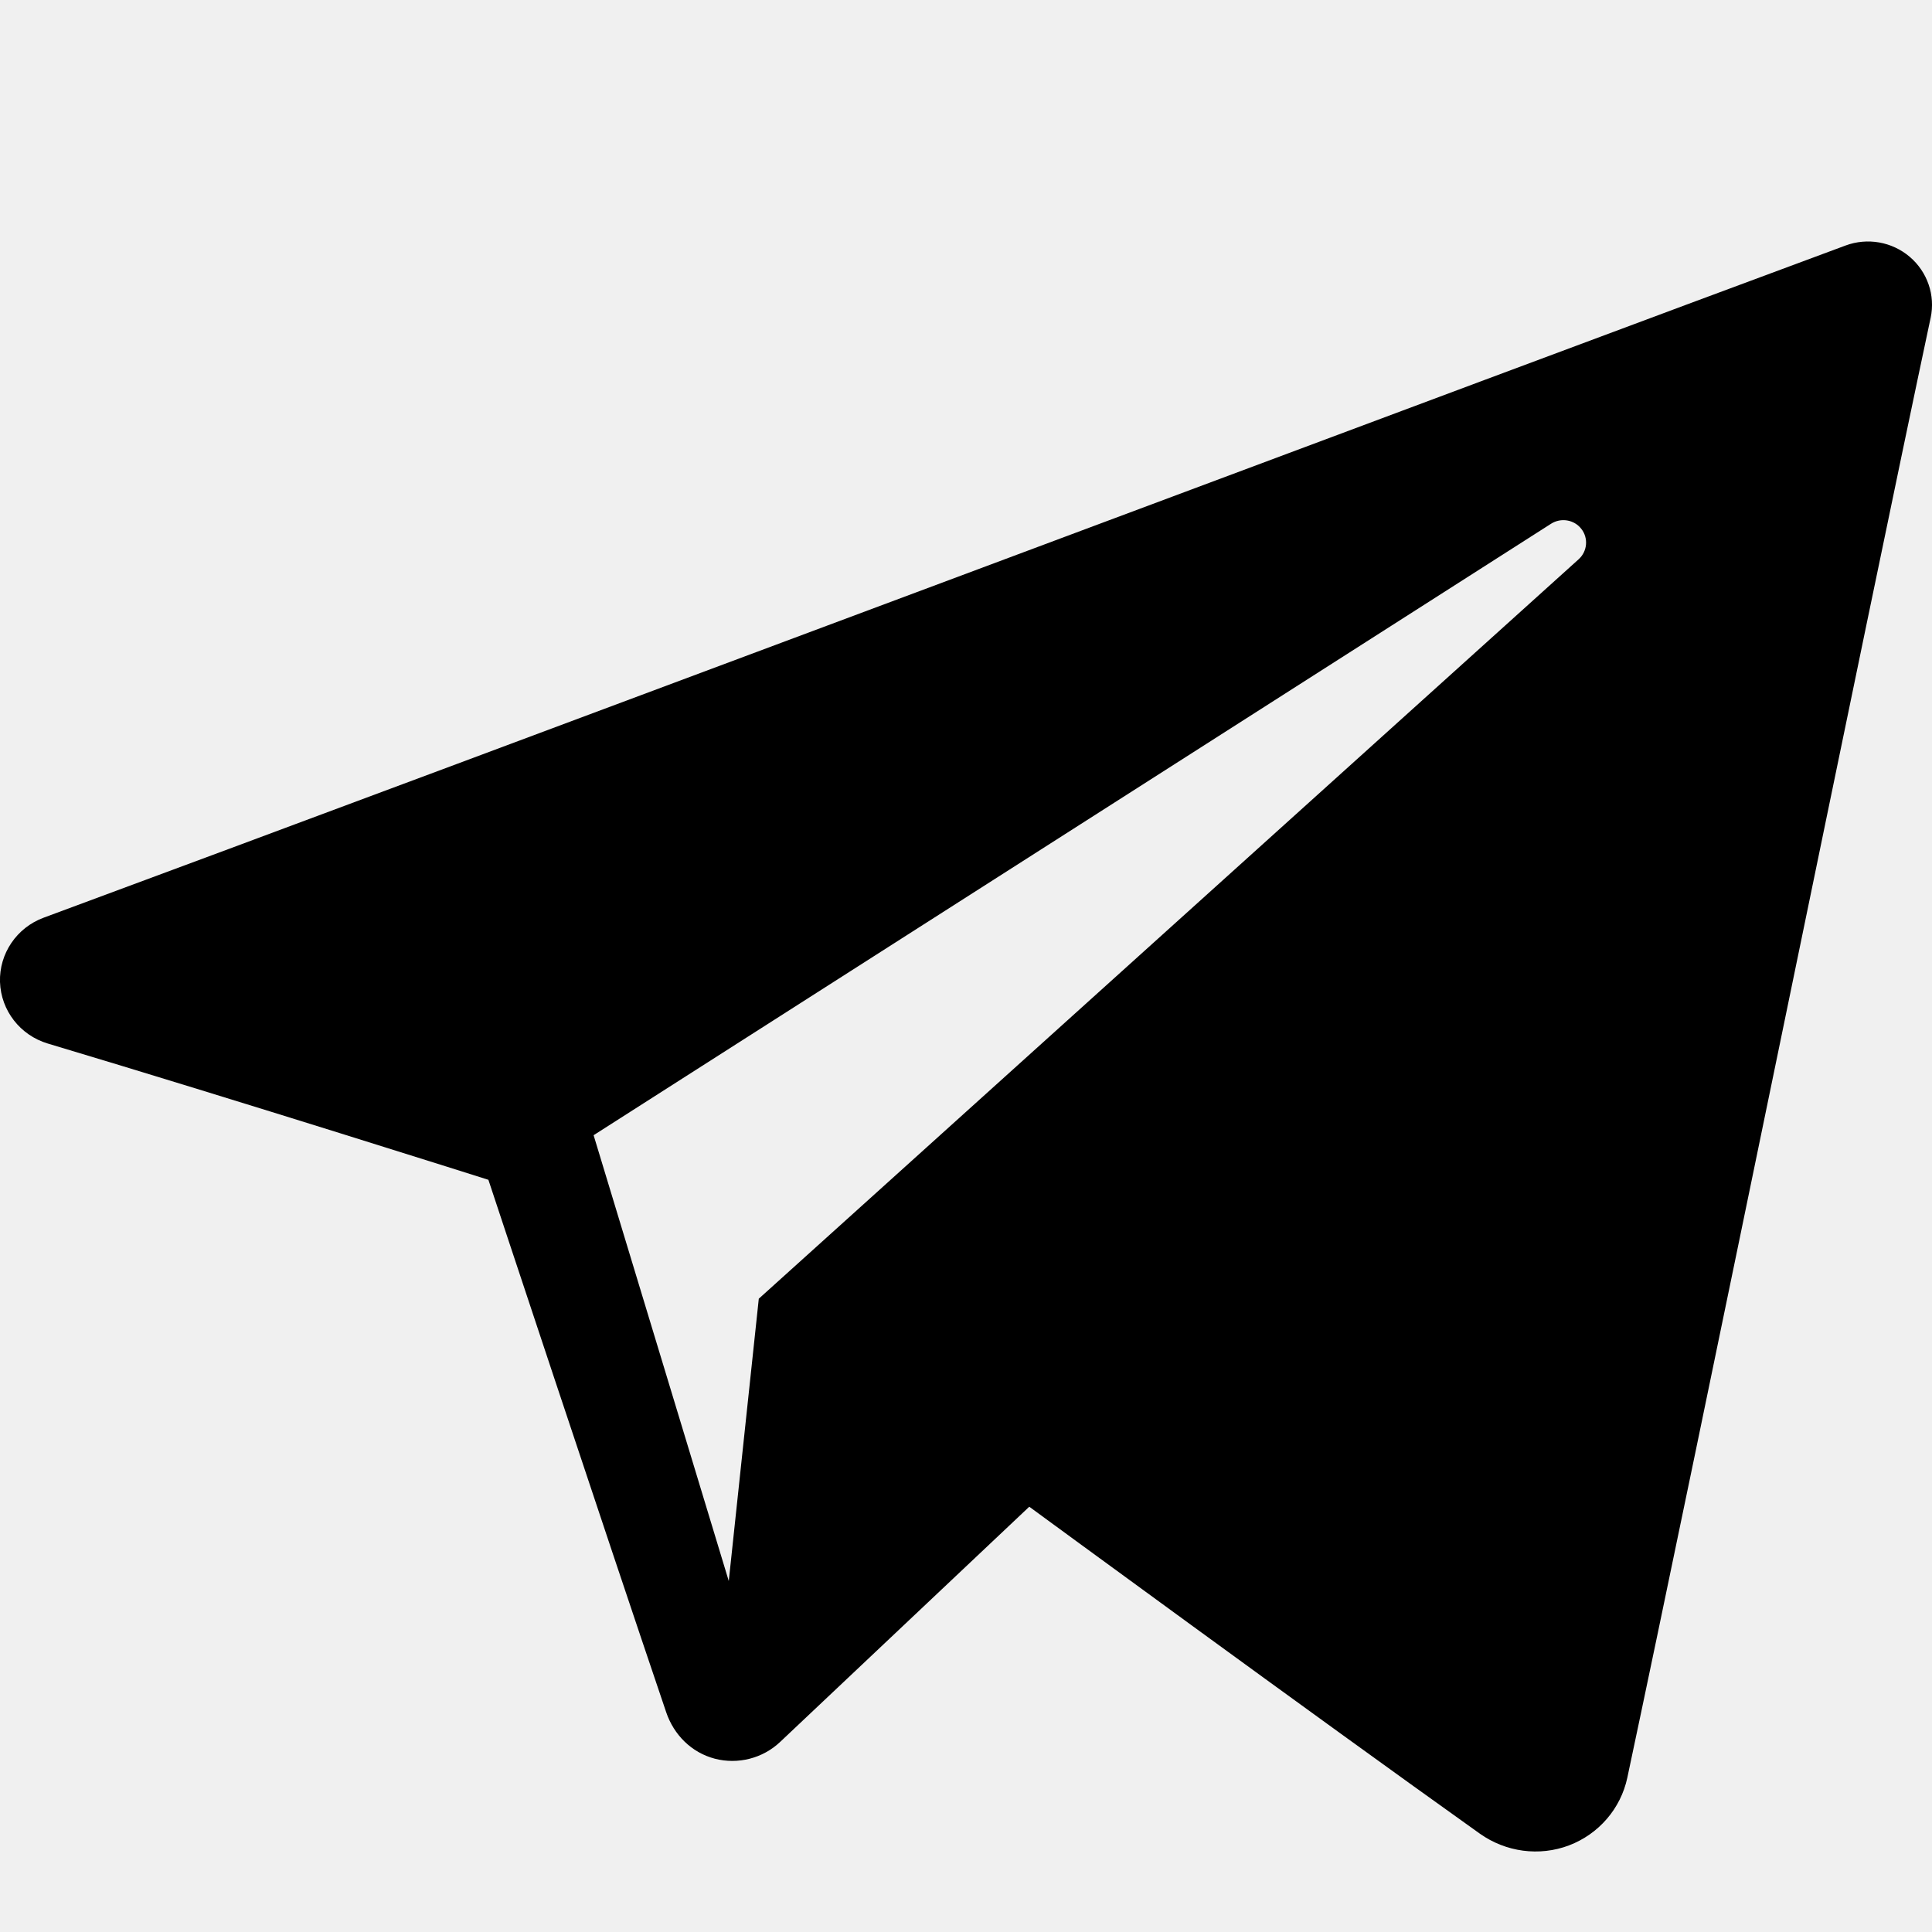
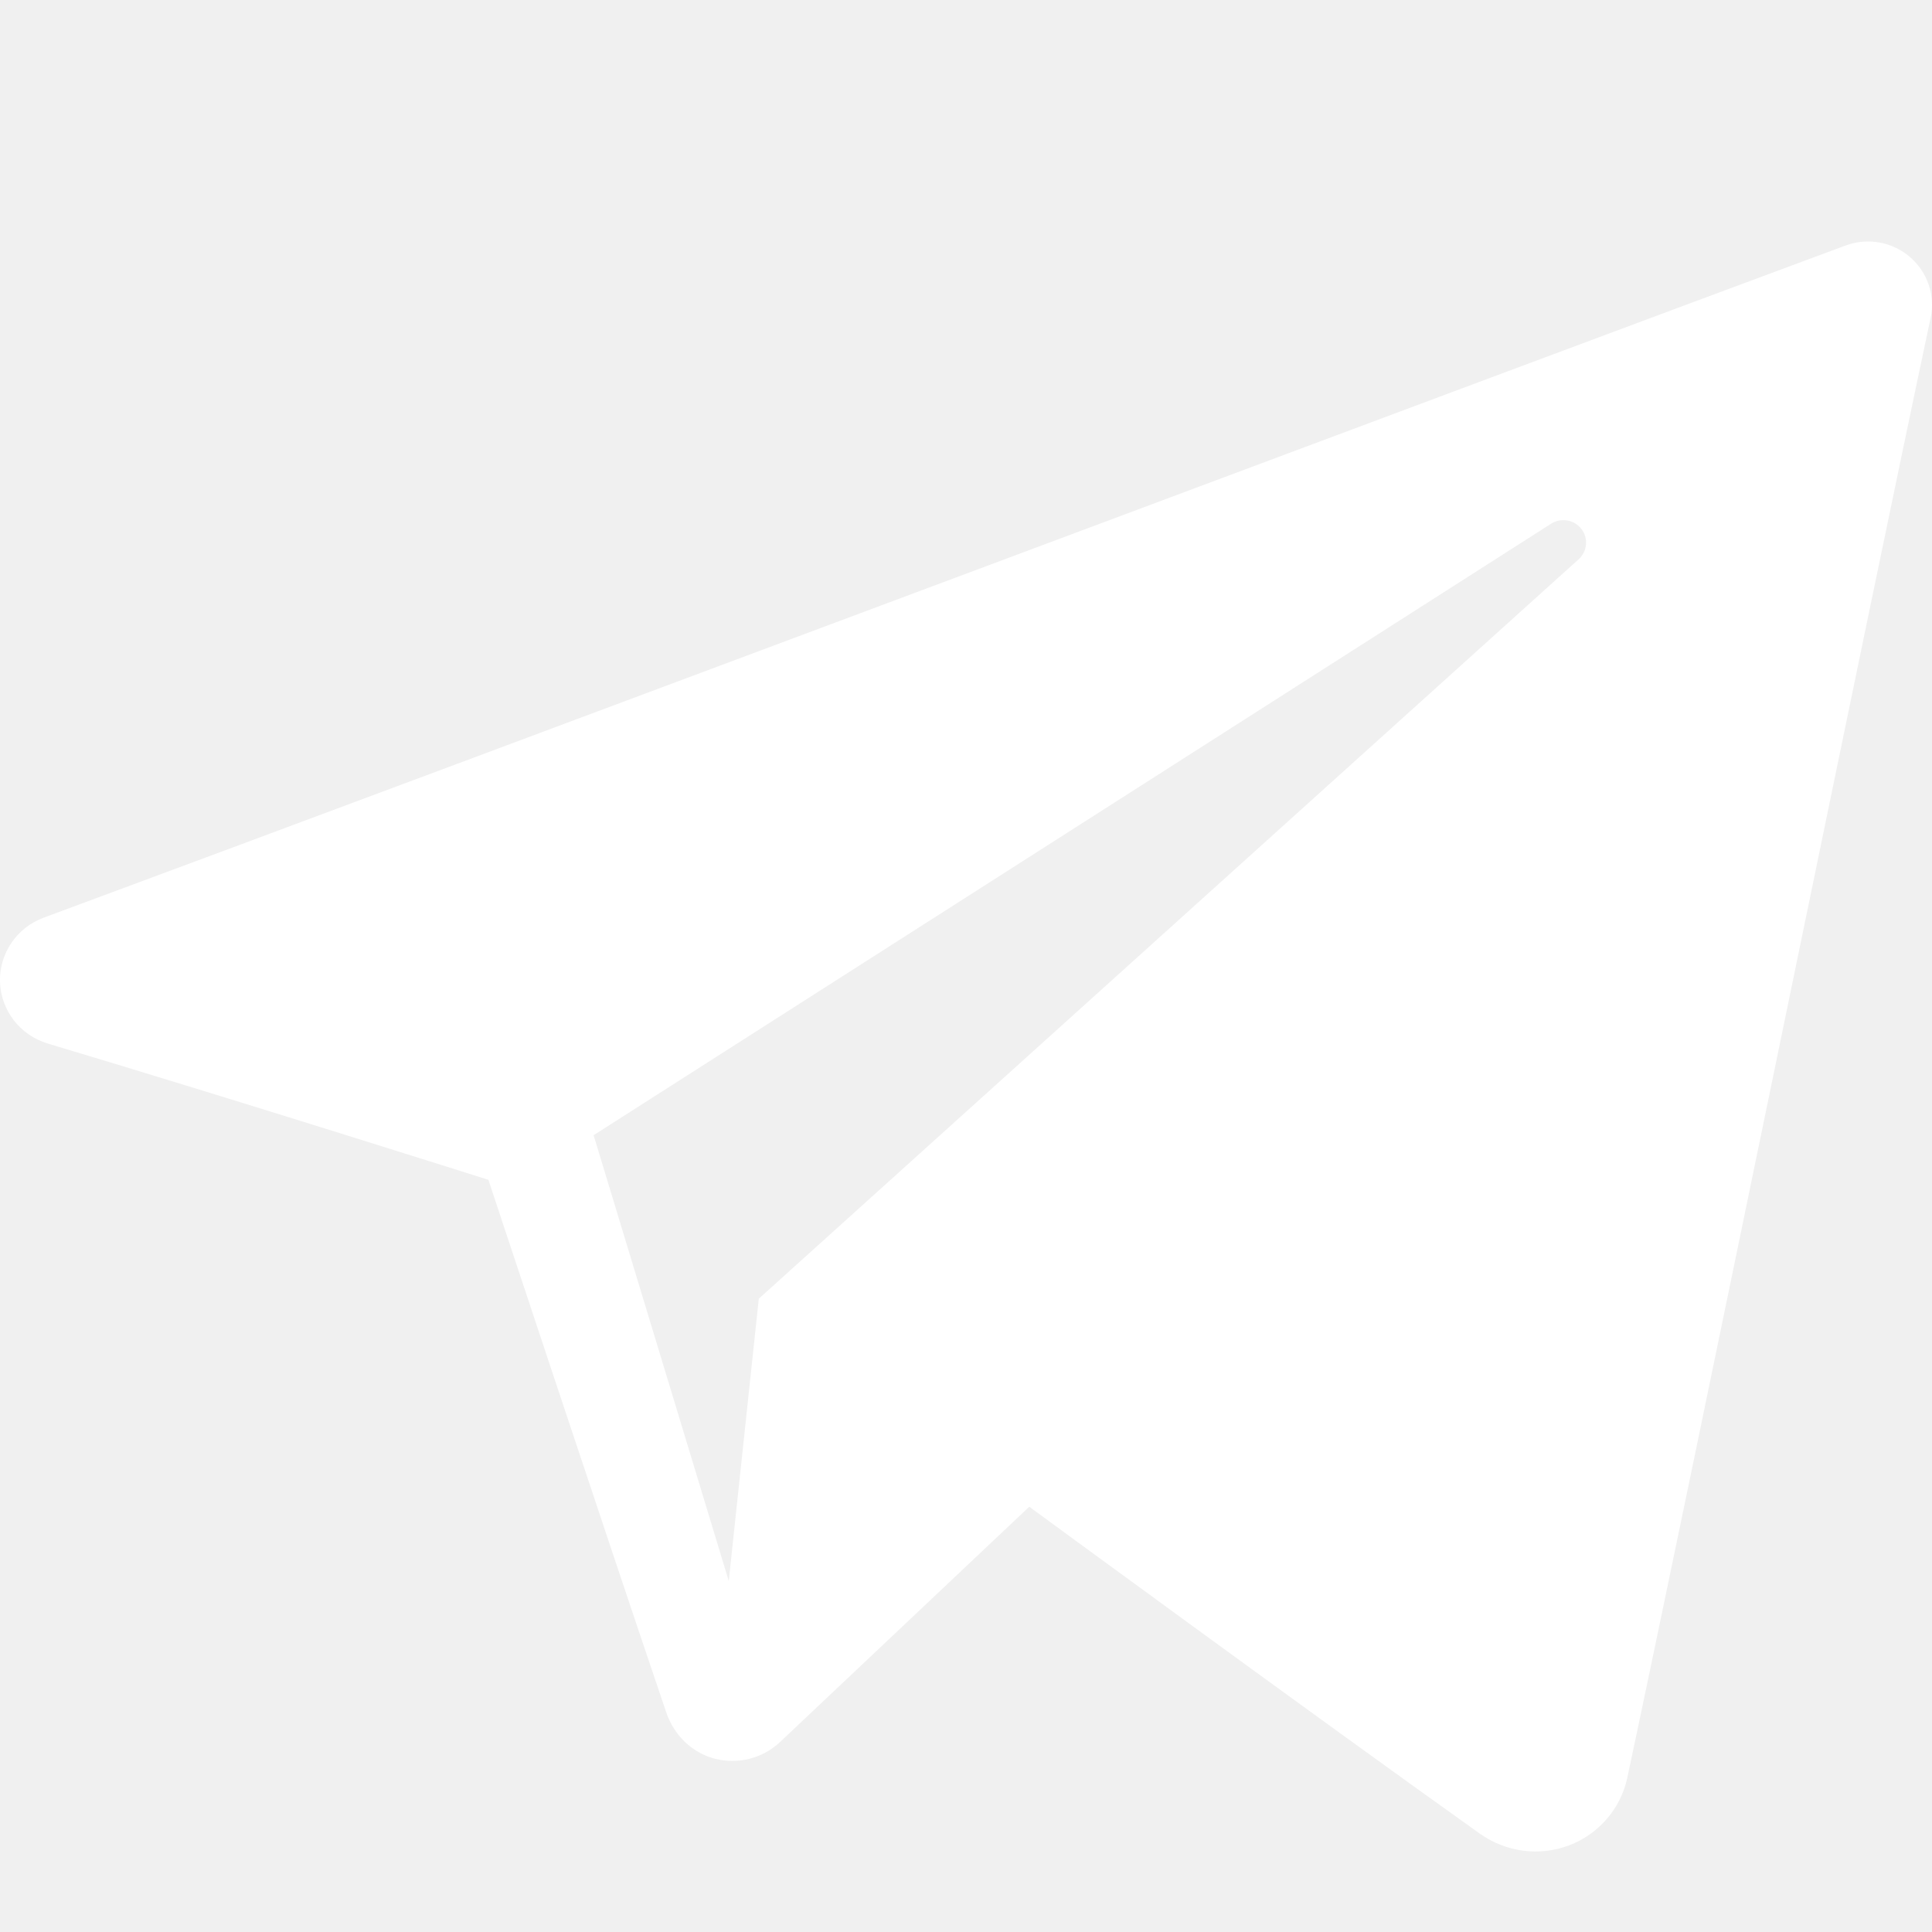
- <svg xmlns="http://www.w3.org/2000/svg" width="24px" height="24px" version="1.1" xml:space="preserve" style="fill-rule:evenodd;clip-rule:evenodd;stroke-linejoin:round;stroke-miterlimit:1.414;">
+ <svg xmlns="http://www.w3.org/2000/svg" width="24px" height="24px" version="1.1" fill="white" xml:space="preserve" style="fill-rule:evenodd;clip-rule:evenodd;stroke-linejoin:round;stroke-miterlimit:1.414;">
  <path id="telegram-1" d="M18.384,22.779c0.322,0.228 0.737,0.285 1.107,0.145c0.37,-0.141 0.642,-0.457 0.724,-0.84c0.869,-4.084 2.977,-14.421 3.768,-18.136c0.06,-0.28 -0.04,-0.571 -0.26,-0.758c-0.22,-0.187 -0.525,-0.241 -0.797,-0.14c-4.193,1.552 -17.106,6.397 -22.384,8.35c-0.335,0.124 -0.553,0.446 -0.542,0.799c0.012,0.354 0.25,0.661 0.593,0.764c2.367,0.708 5.474,1.693 5.474,1.693c0,0 1.452,4.385 2.209,6.615c0.095,0.28 0.314,0.5 0.603,0.576c0.288,0.075 0.596,-0.004 0.811,-0.207c1.216,-1.148 3.096,-2.923 3.096,-2.923c0,0 3.572,2.619 5.598,4.062Zm-11.01,-8.677l1.679,5.538l0.373,-3.507c0,0 6.487,-5.851 10.185,-9.186c0.108,-0.098 0.123,-0.262 0.033,-0.377c-0.089,-0.115 -0.253,-0.142 -0.376,-0.064c-4.286,2.737 -11.894,7.596 -11.894,7.596Z" />
</svg>
